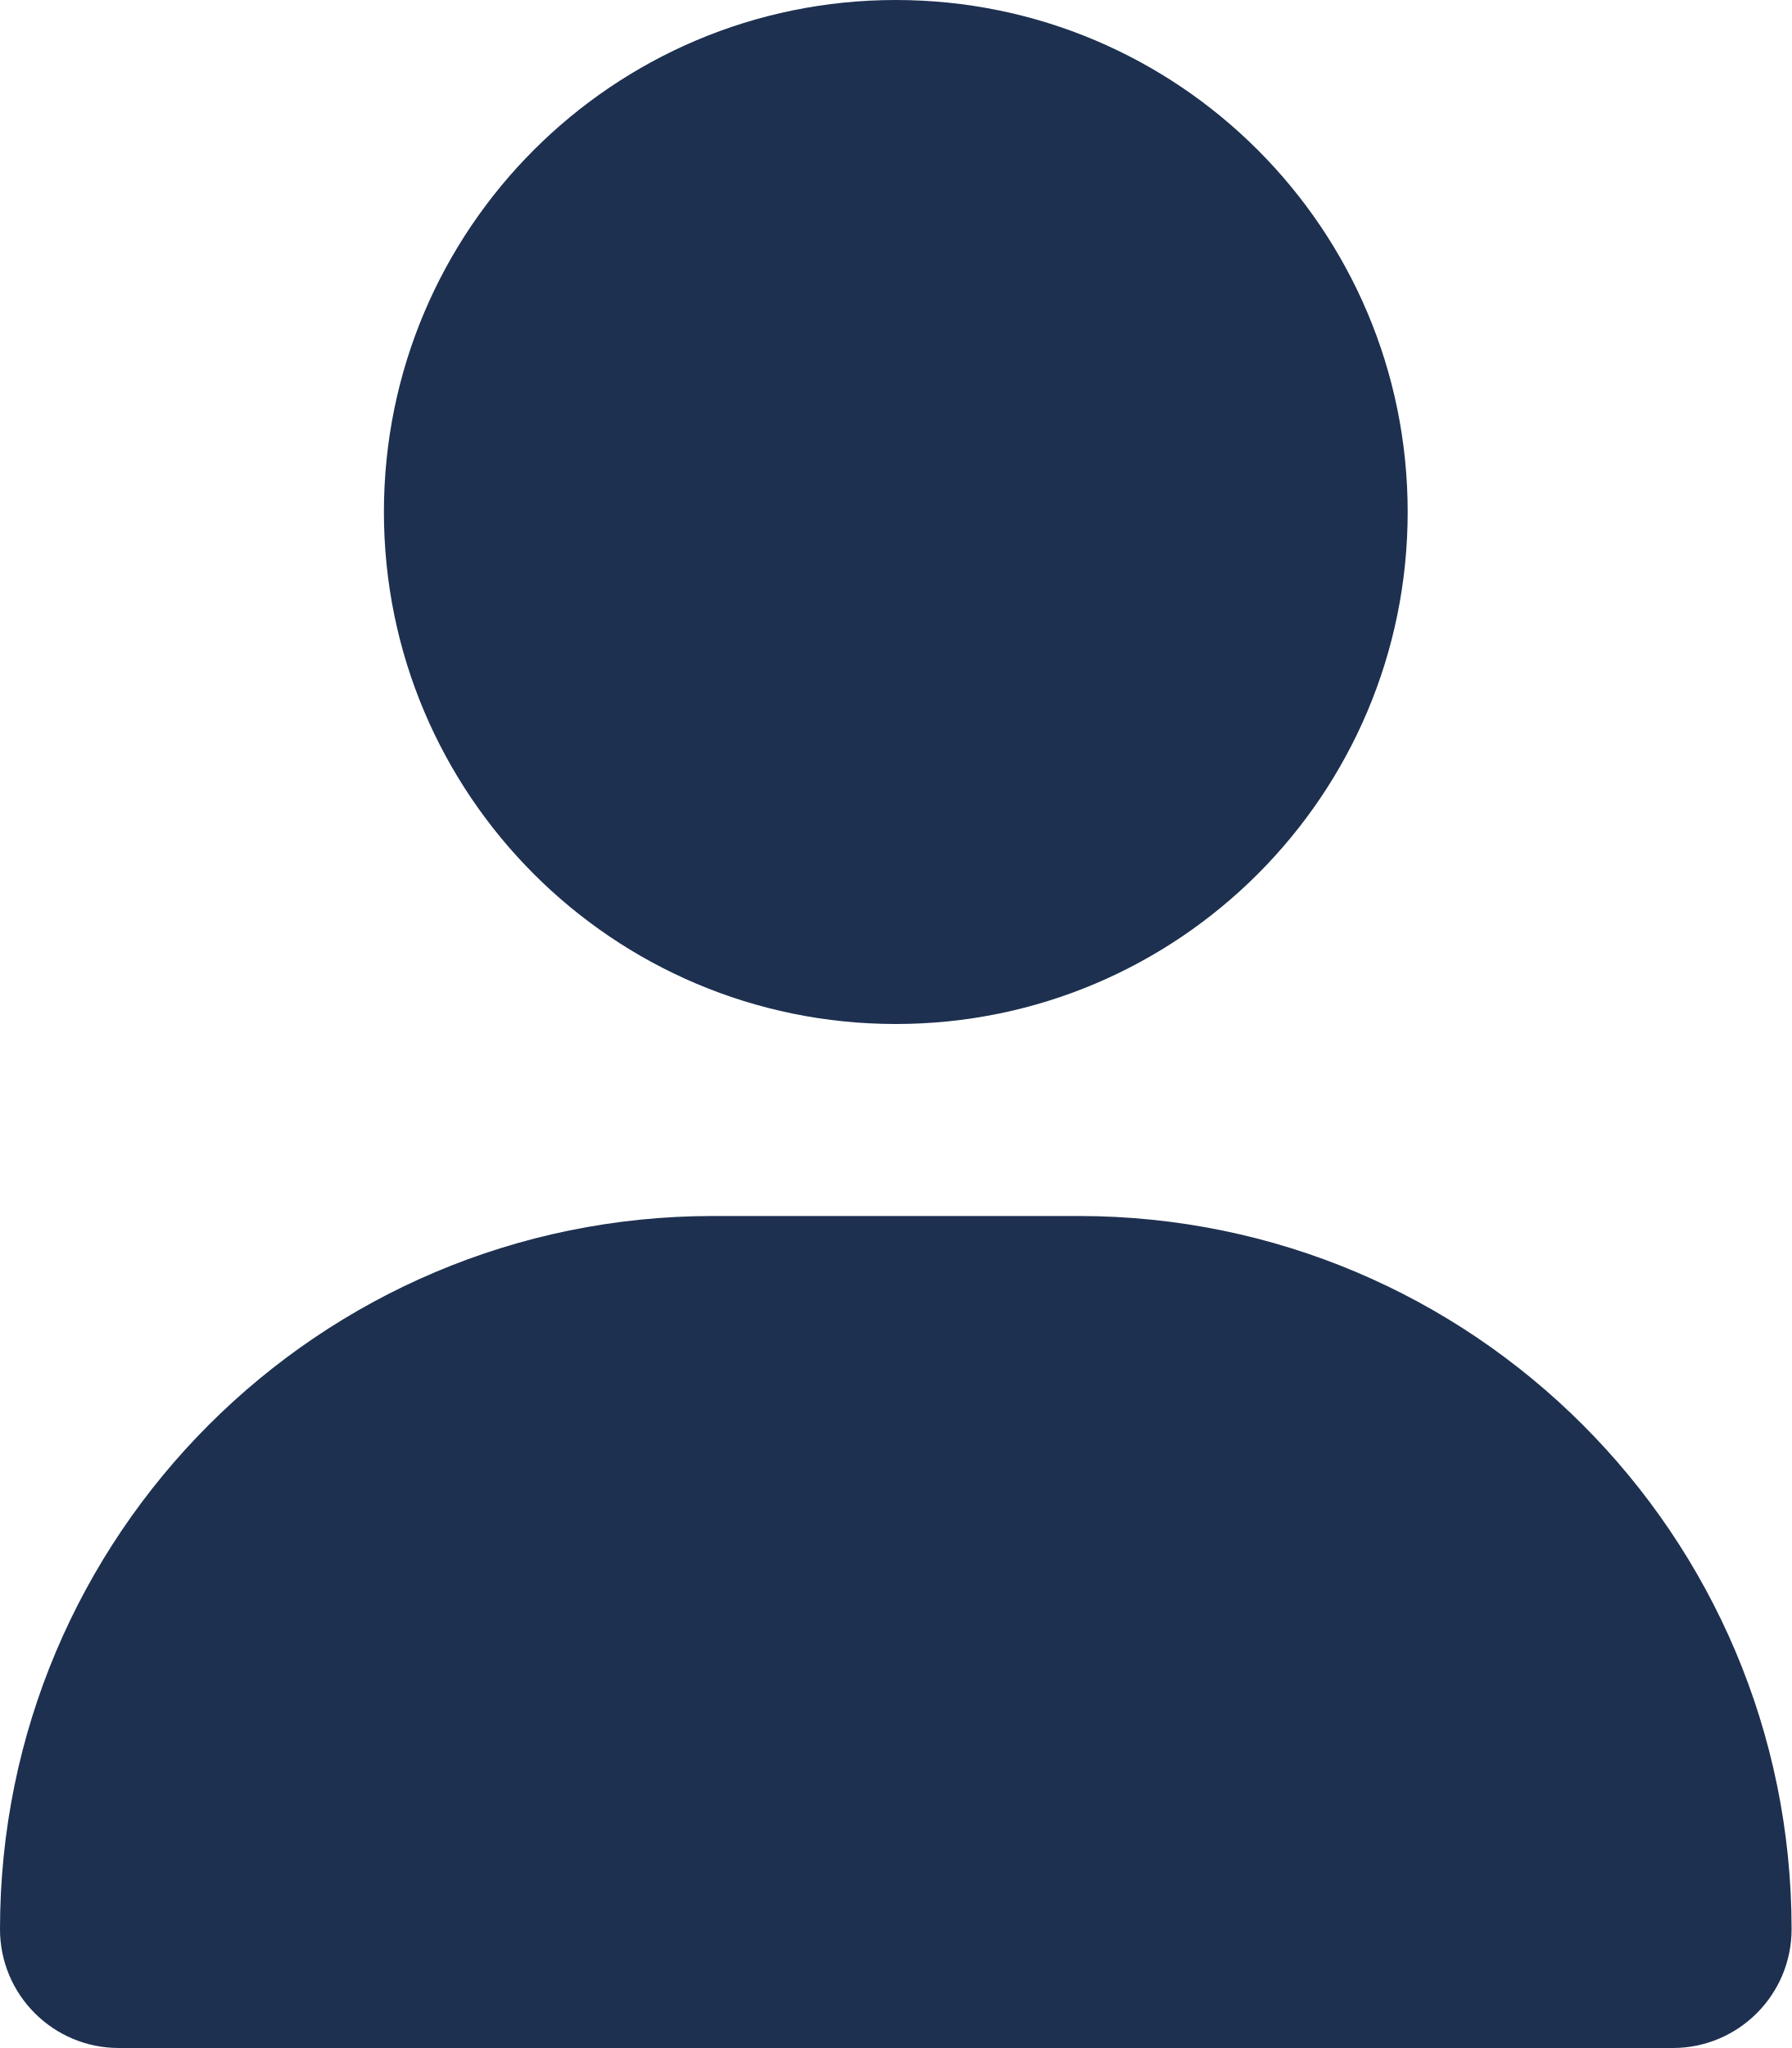
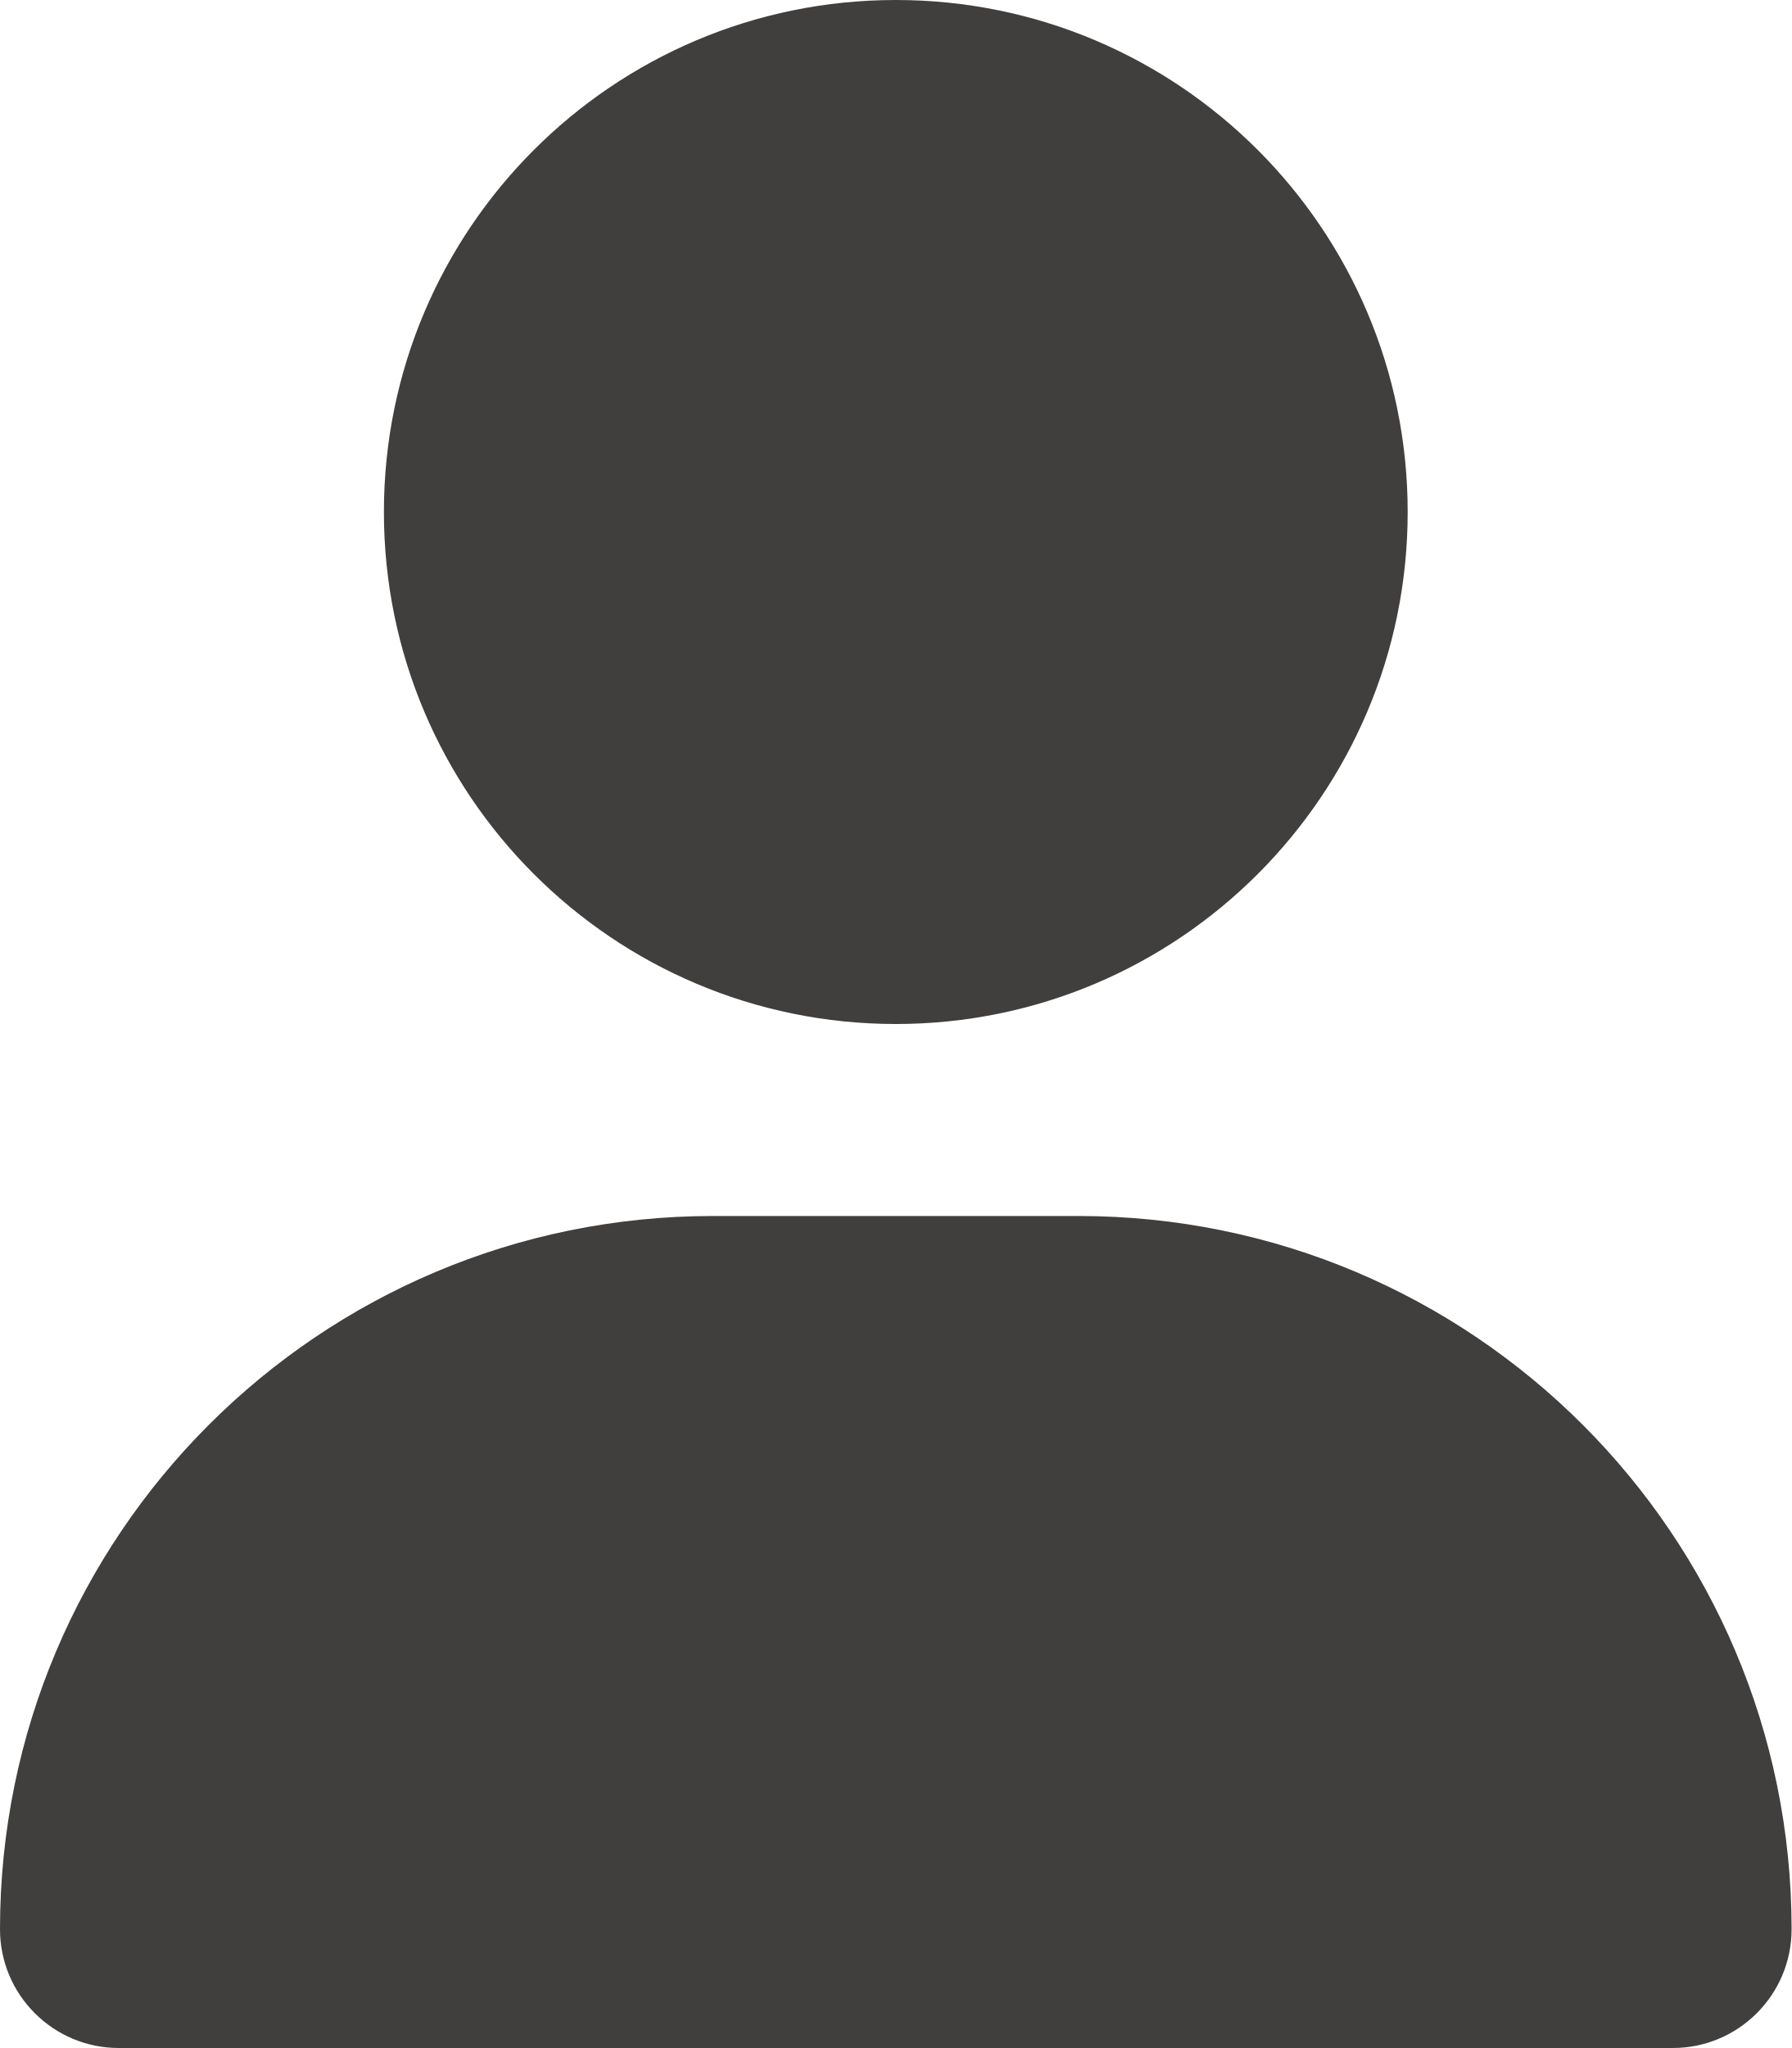
<svg xmlns="http://www.w3.org/2000/svg" height="16" width="14" viewBox="0 0 448 512">
-   <path opacity="1" fill="#1E3050" d="M224 256A128 128 0 1 0 224 0a128 128 0 1 0 0 256zm-45.7 48C79.8 304 0 383.8 0 482.3C0 498.7 13.3 512 29.7 512H418.3c16.4 0 29.7-13.3 29.7-29.7C448 383.8 368.2 304 269.7 304H178.3z" />
+   <path fill="#413f3d" d="M224 256A128 128 0 1 0 224 0a128 128 0 1 0 0 256zm-45.7 48C79.8 304 0 383.8 0 482.3C0 498.7 13.3 512 29.7 512H418.3c16.4 0 29.7-13.3 29.7-29.7C448 383.8 368.2 304 269.7 304H178.3z" />
</svg>
